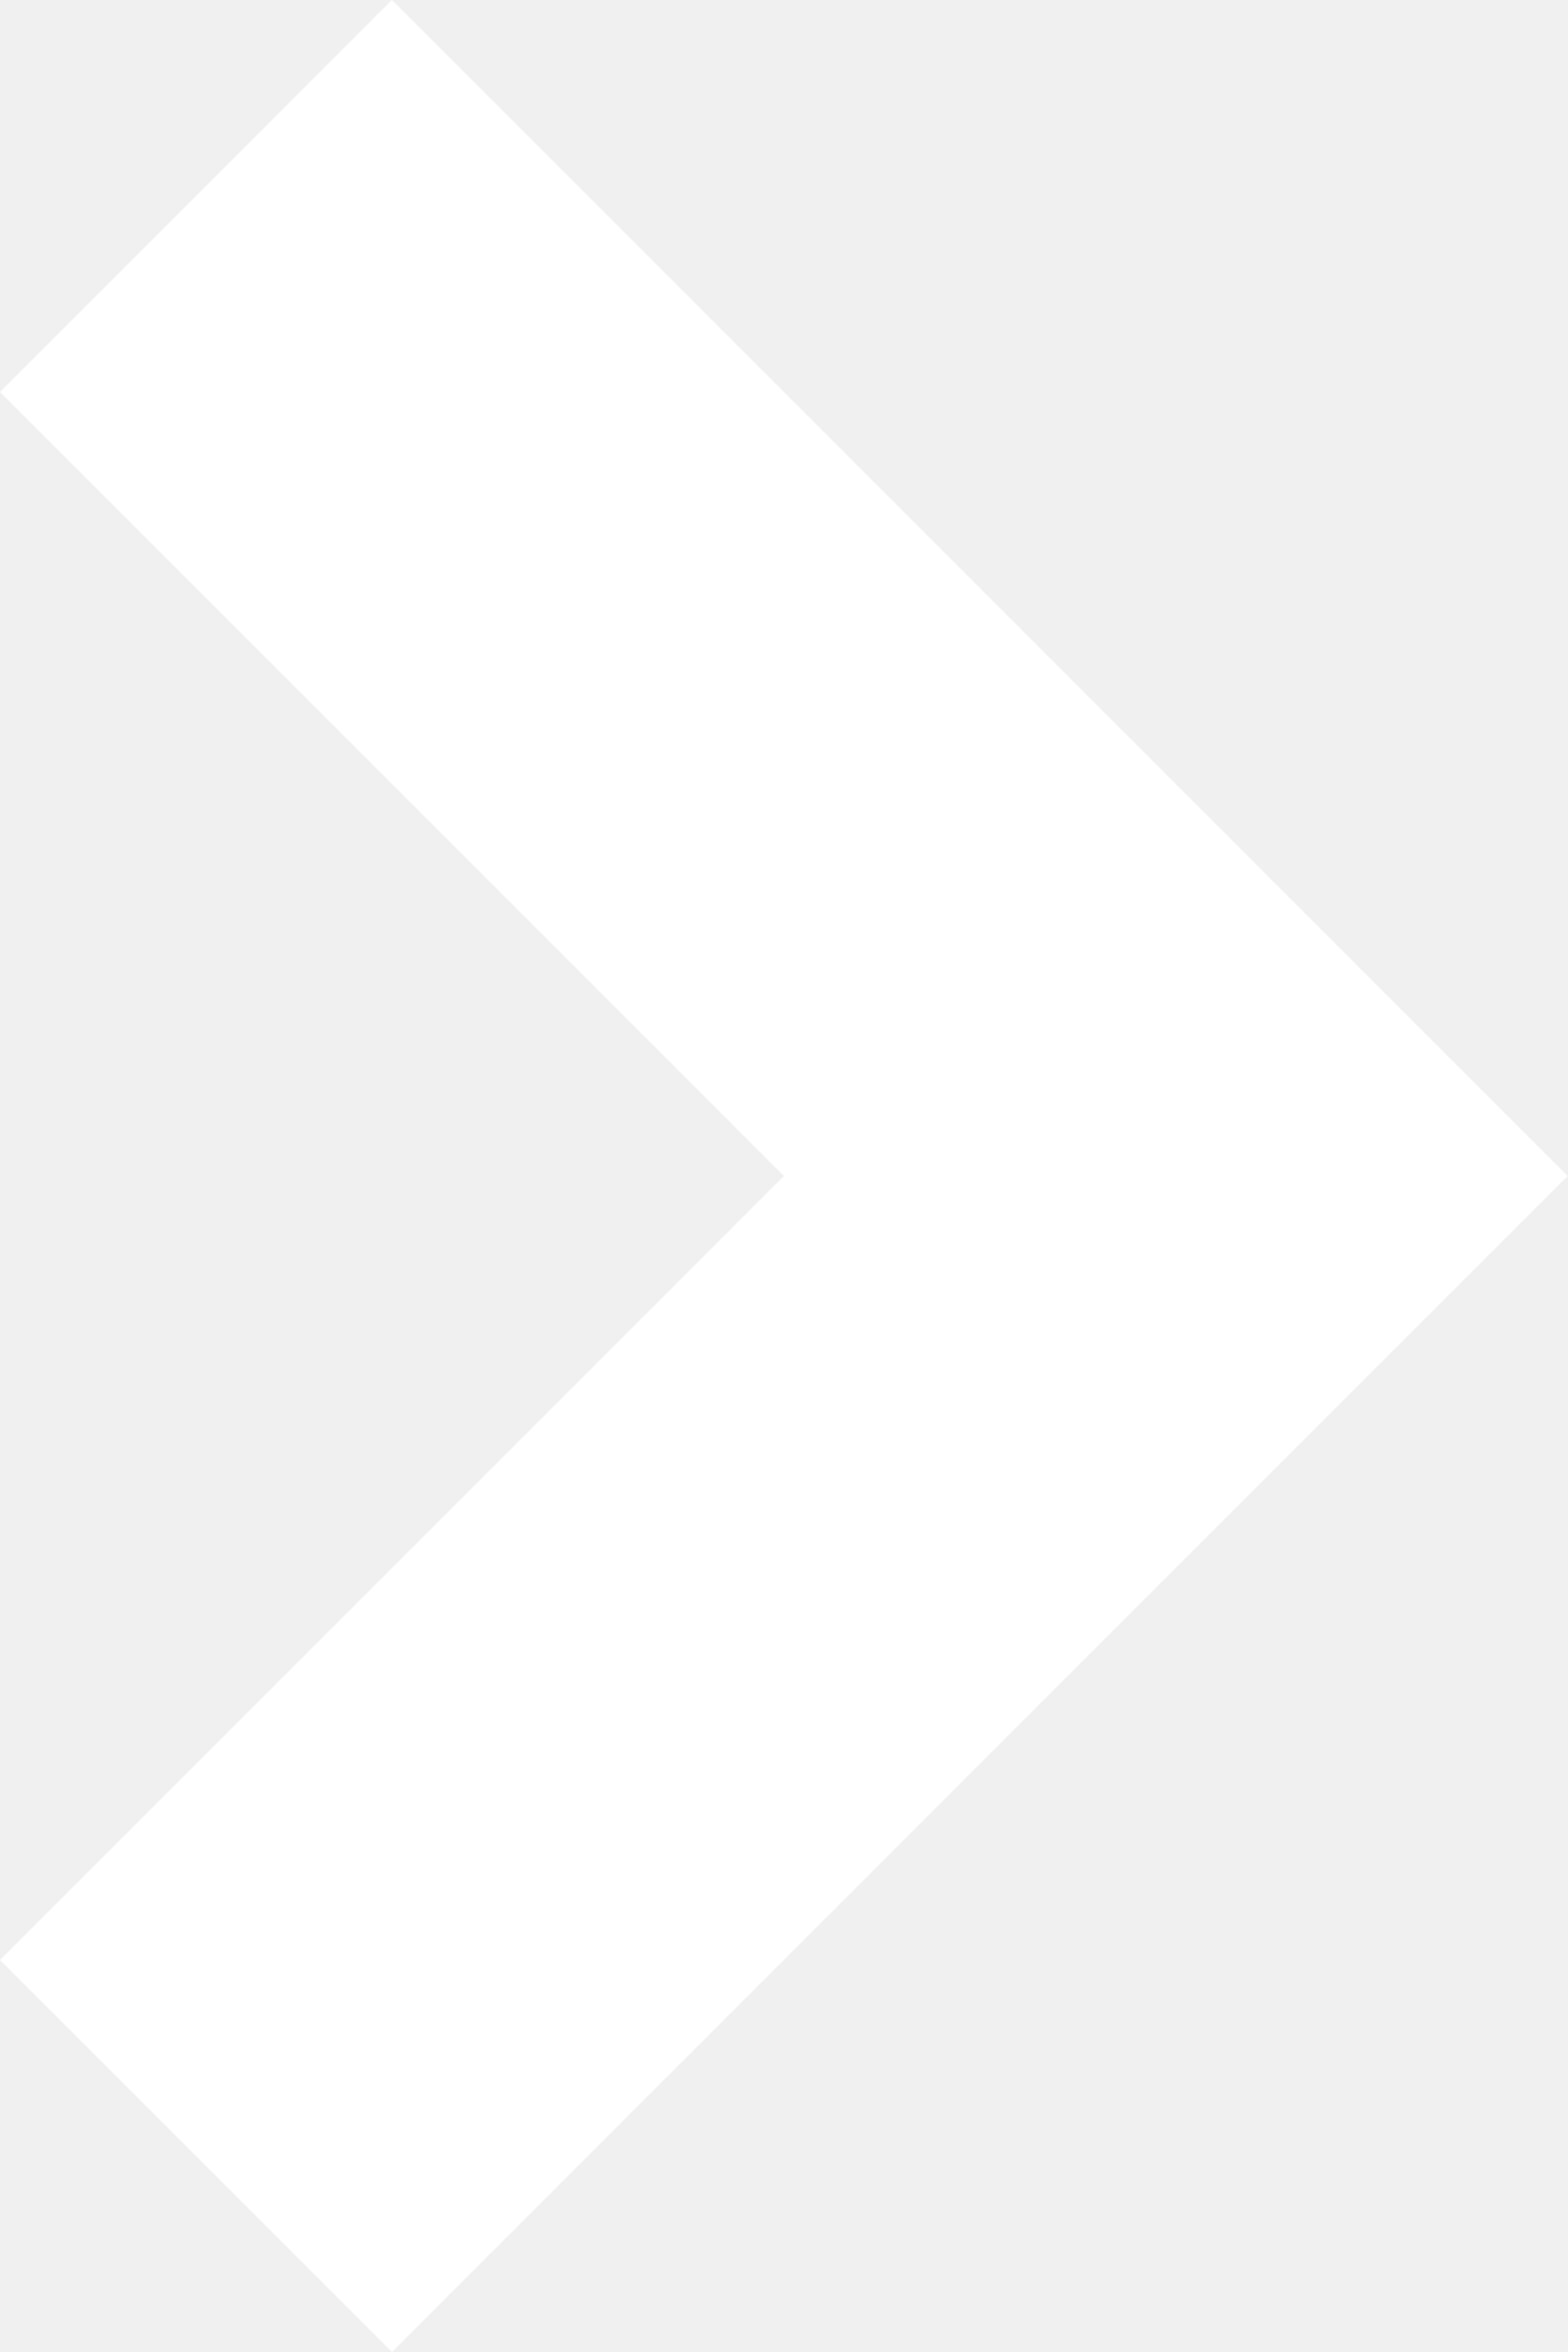
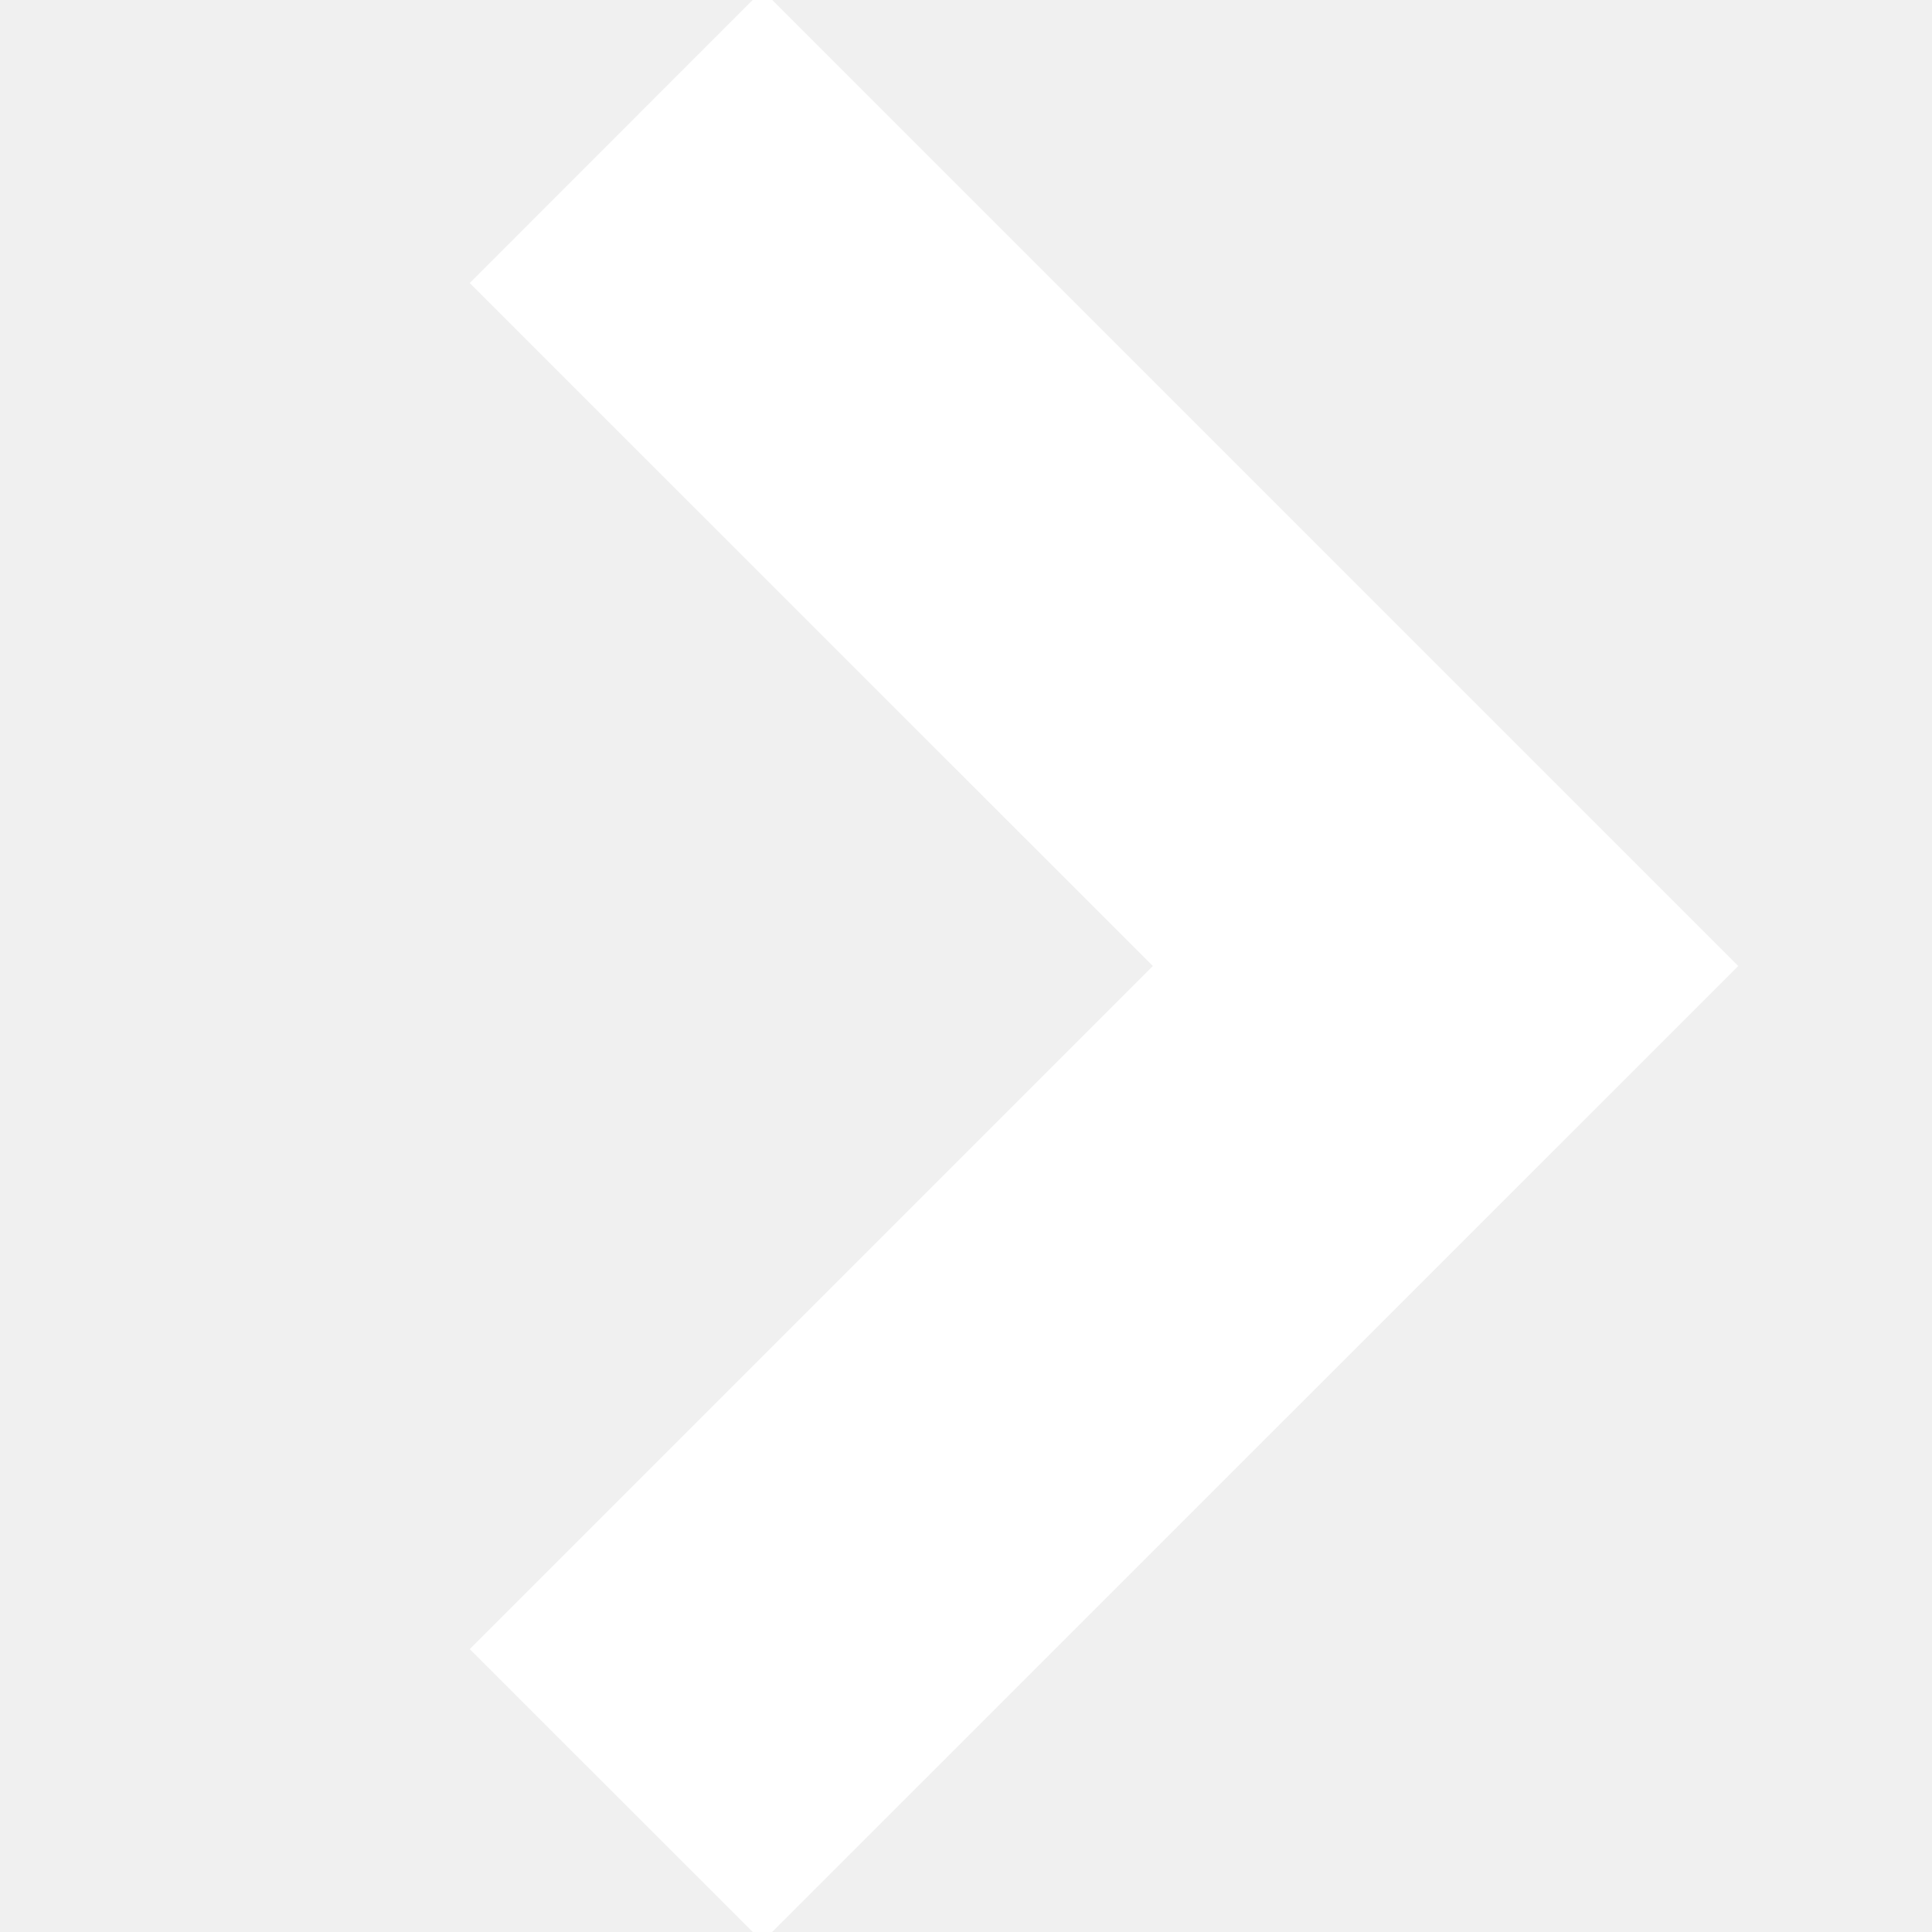
- <svg xmlns="http://www.w3.org/2000/svg" version="1.1" id="Layer_1" x="0px" y="0px" width="8px" height="12px" viewBox="0 0 8 12" style="enable-background:new 0 0 8 12;" xml:space="preserve">
-   <polygon fill="#FFF" points="2,0 0,2 4,6 0,10 2,12 8,6 " />
-   <g>
- </g>
-   <g>
- </g>
-   <g>
- </g>
-   <g>
- </g>
-   <g>
- </g>
-   <g>
- </g>
-   <g>
- </g>
-   <g>
- </g>
-   <g>
- </g>
-   <g>
- </g>
-   <g>
- </g>
-   <g>
- </g>
-   <g>
- </g>
-   <g>
- </g>
-   <g>
- </g>
+ <svg xmlns="http://www.w3.org/2000/svg" version="1.1" id="Layer_1" x="0px" y="0px" width="14px" height="14px" viewBox="0 0 14 14" style="enable-background:new 0 0 14 14;" xml:space="preserve">
+   <polygon style="fill:#FFFFFF;" points="3.404,2.051 8.354,7 3.404,11.95 5.525,14.07 12.596,7 5.525,-0.071 " />
</svg>
